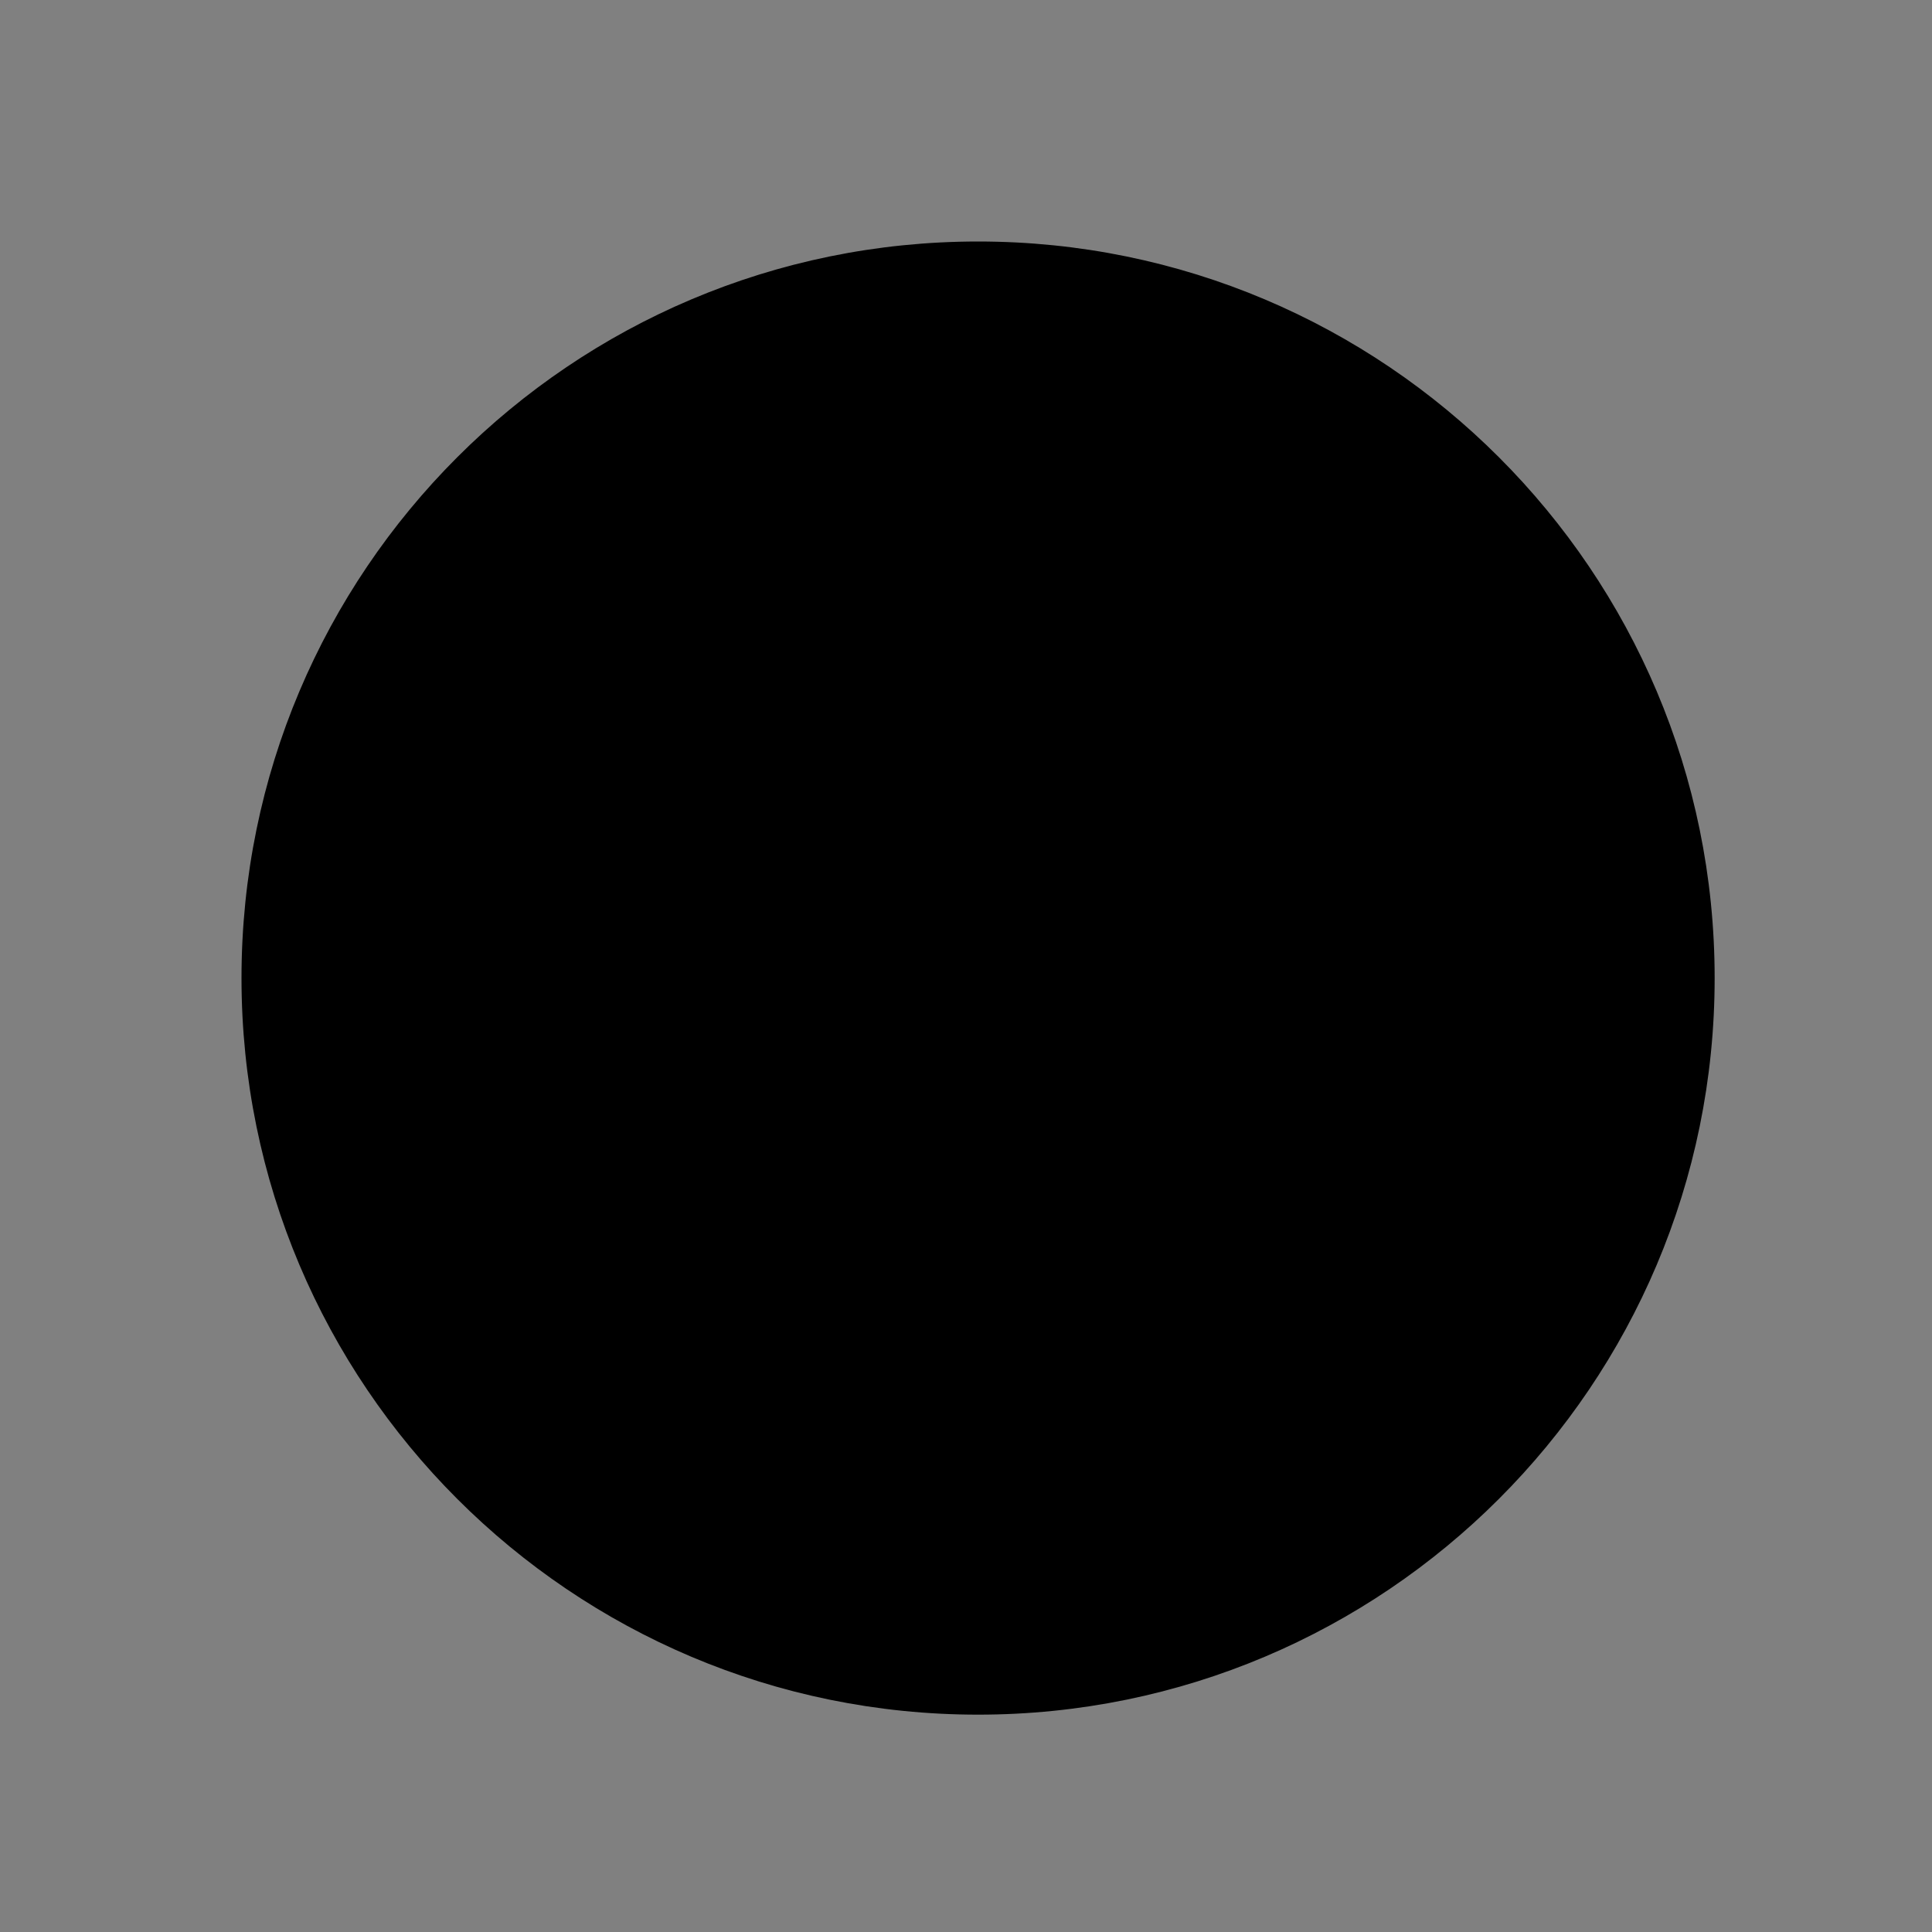
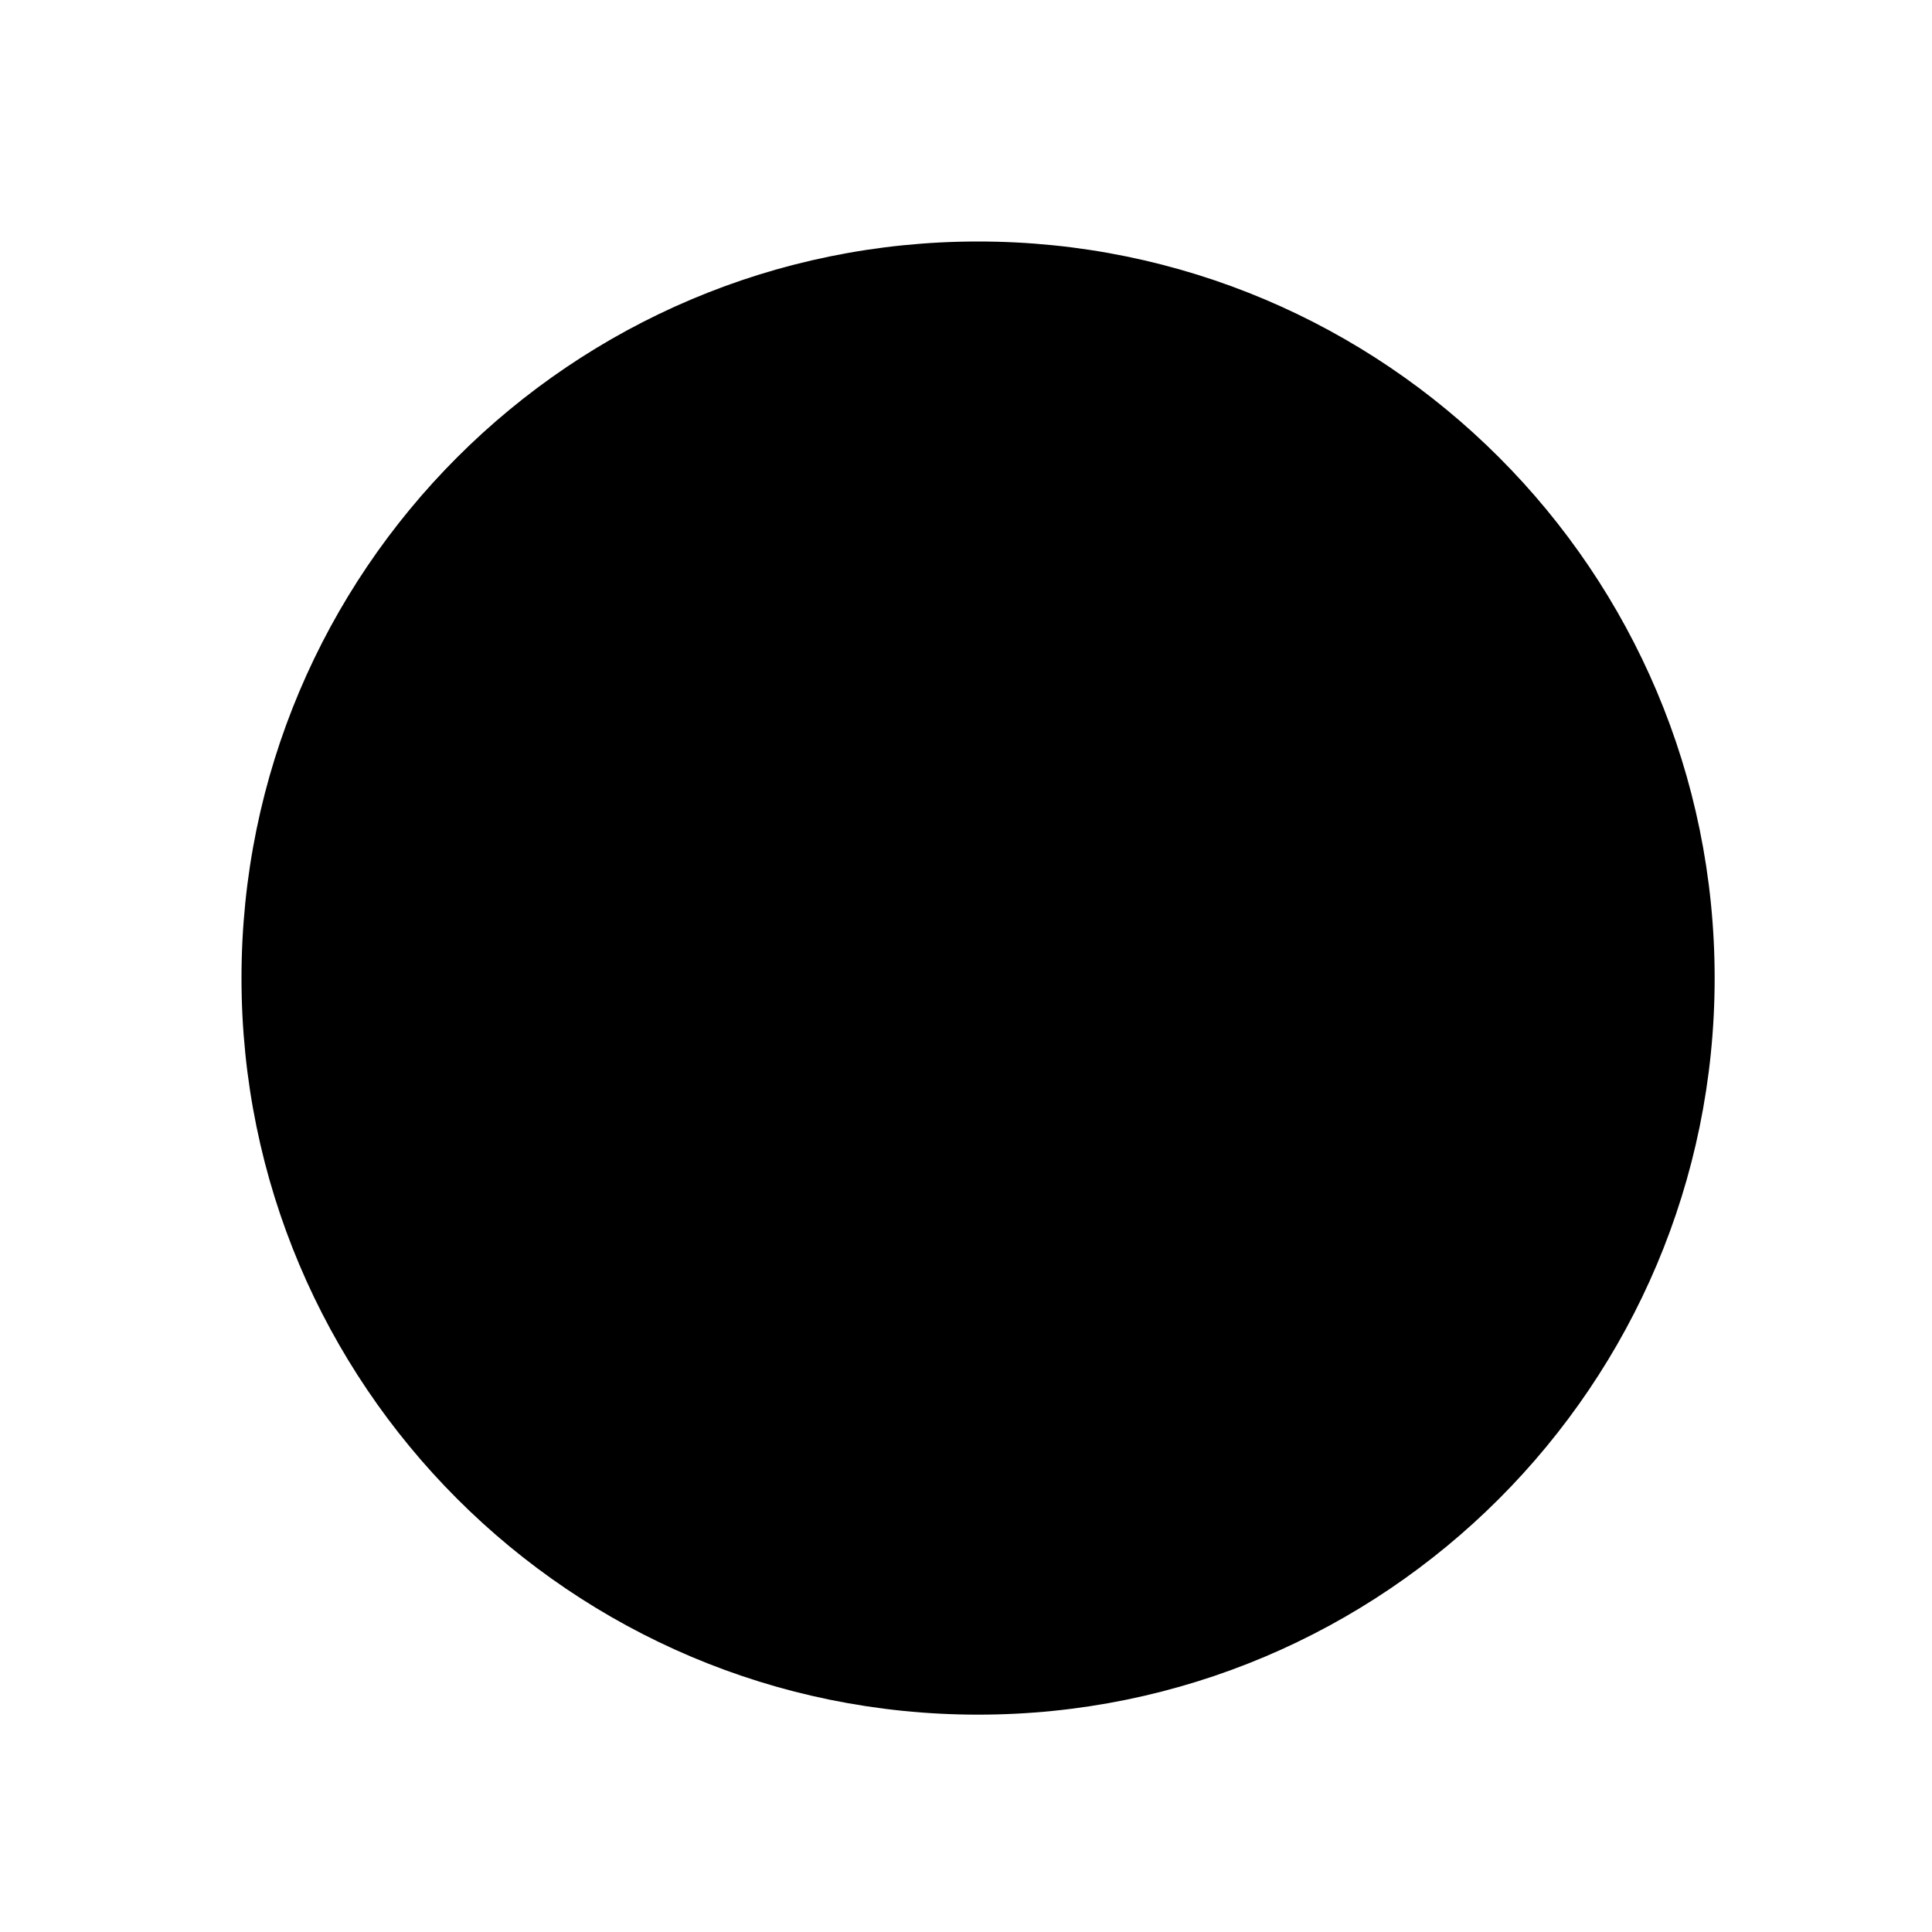
<svg xmlns="http://www.w3.org/2000/svg" xmlns:ns1="http://iface.ru/oik_svg" width="80" height="80">
-   <rect width="100%" height="100%" fill="gray" />
  <g transform="translate(0.5,0.5)" ns1:oikelement="1">
    <circle ns1:oikid="lamp" cx="40" cy="40" r="30" stroke="black" />
  </g>
</svg>
